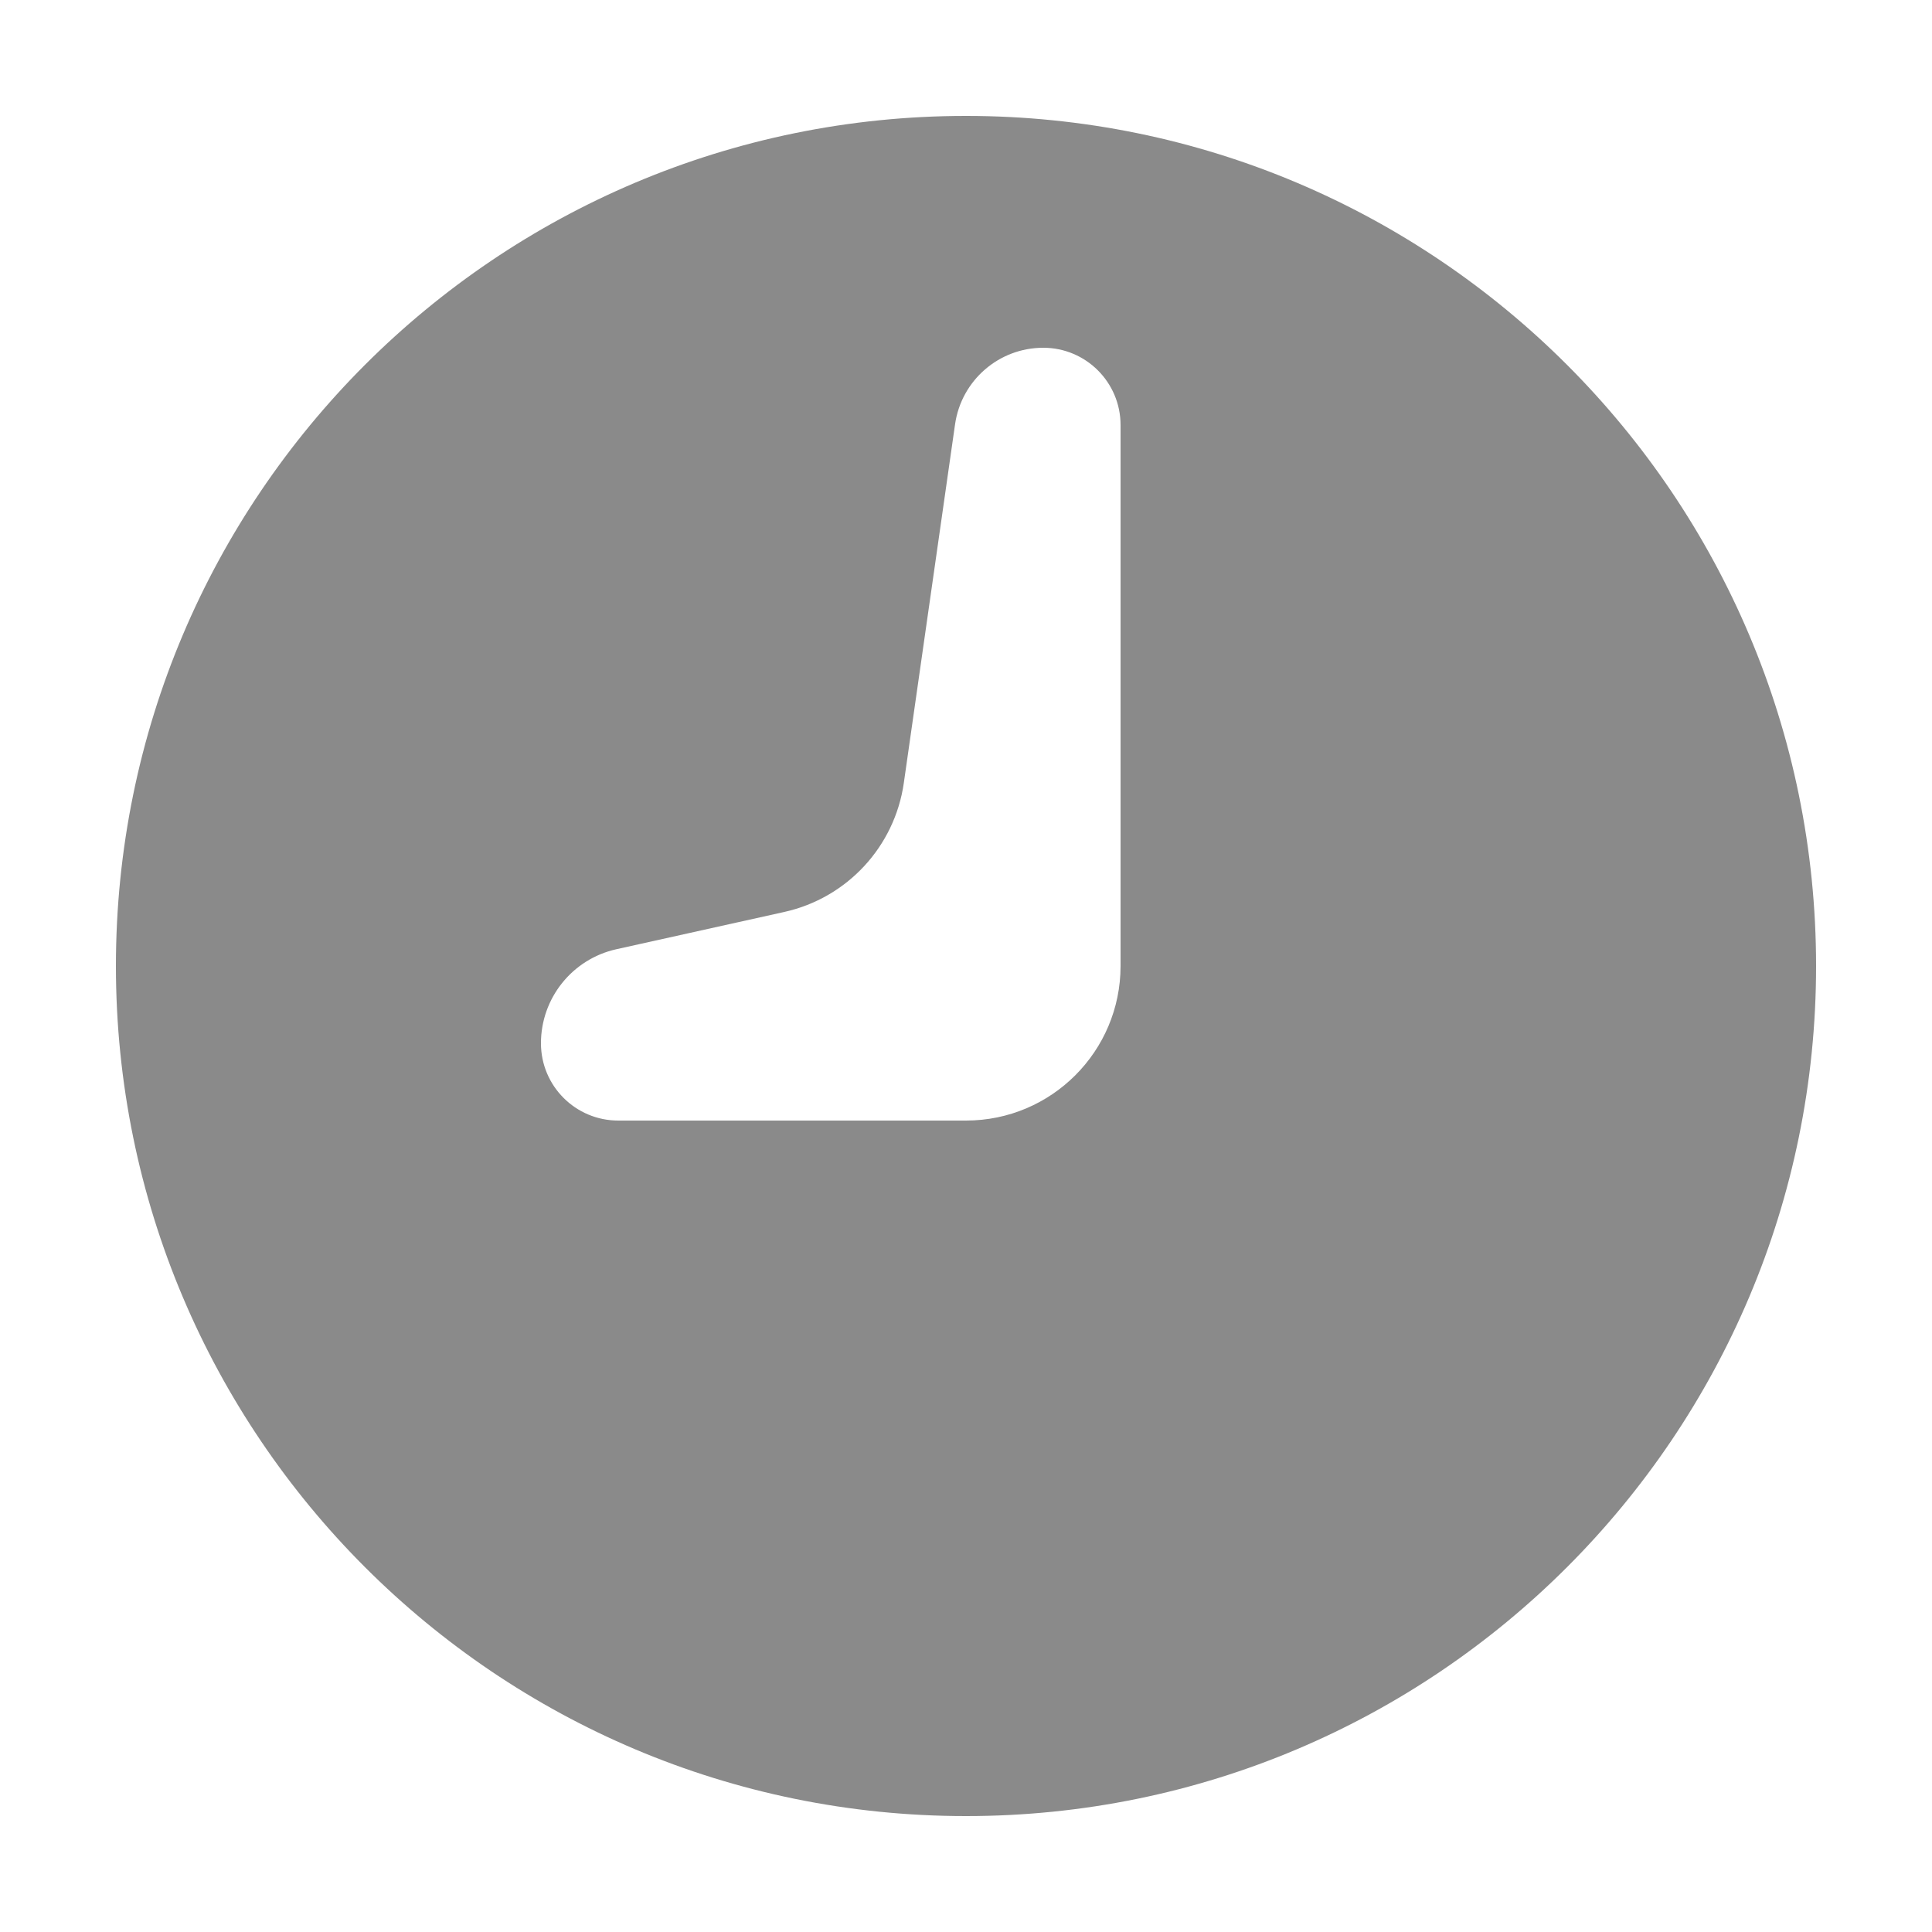
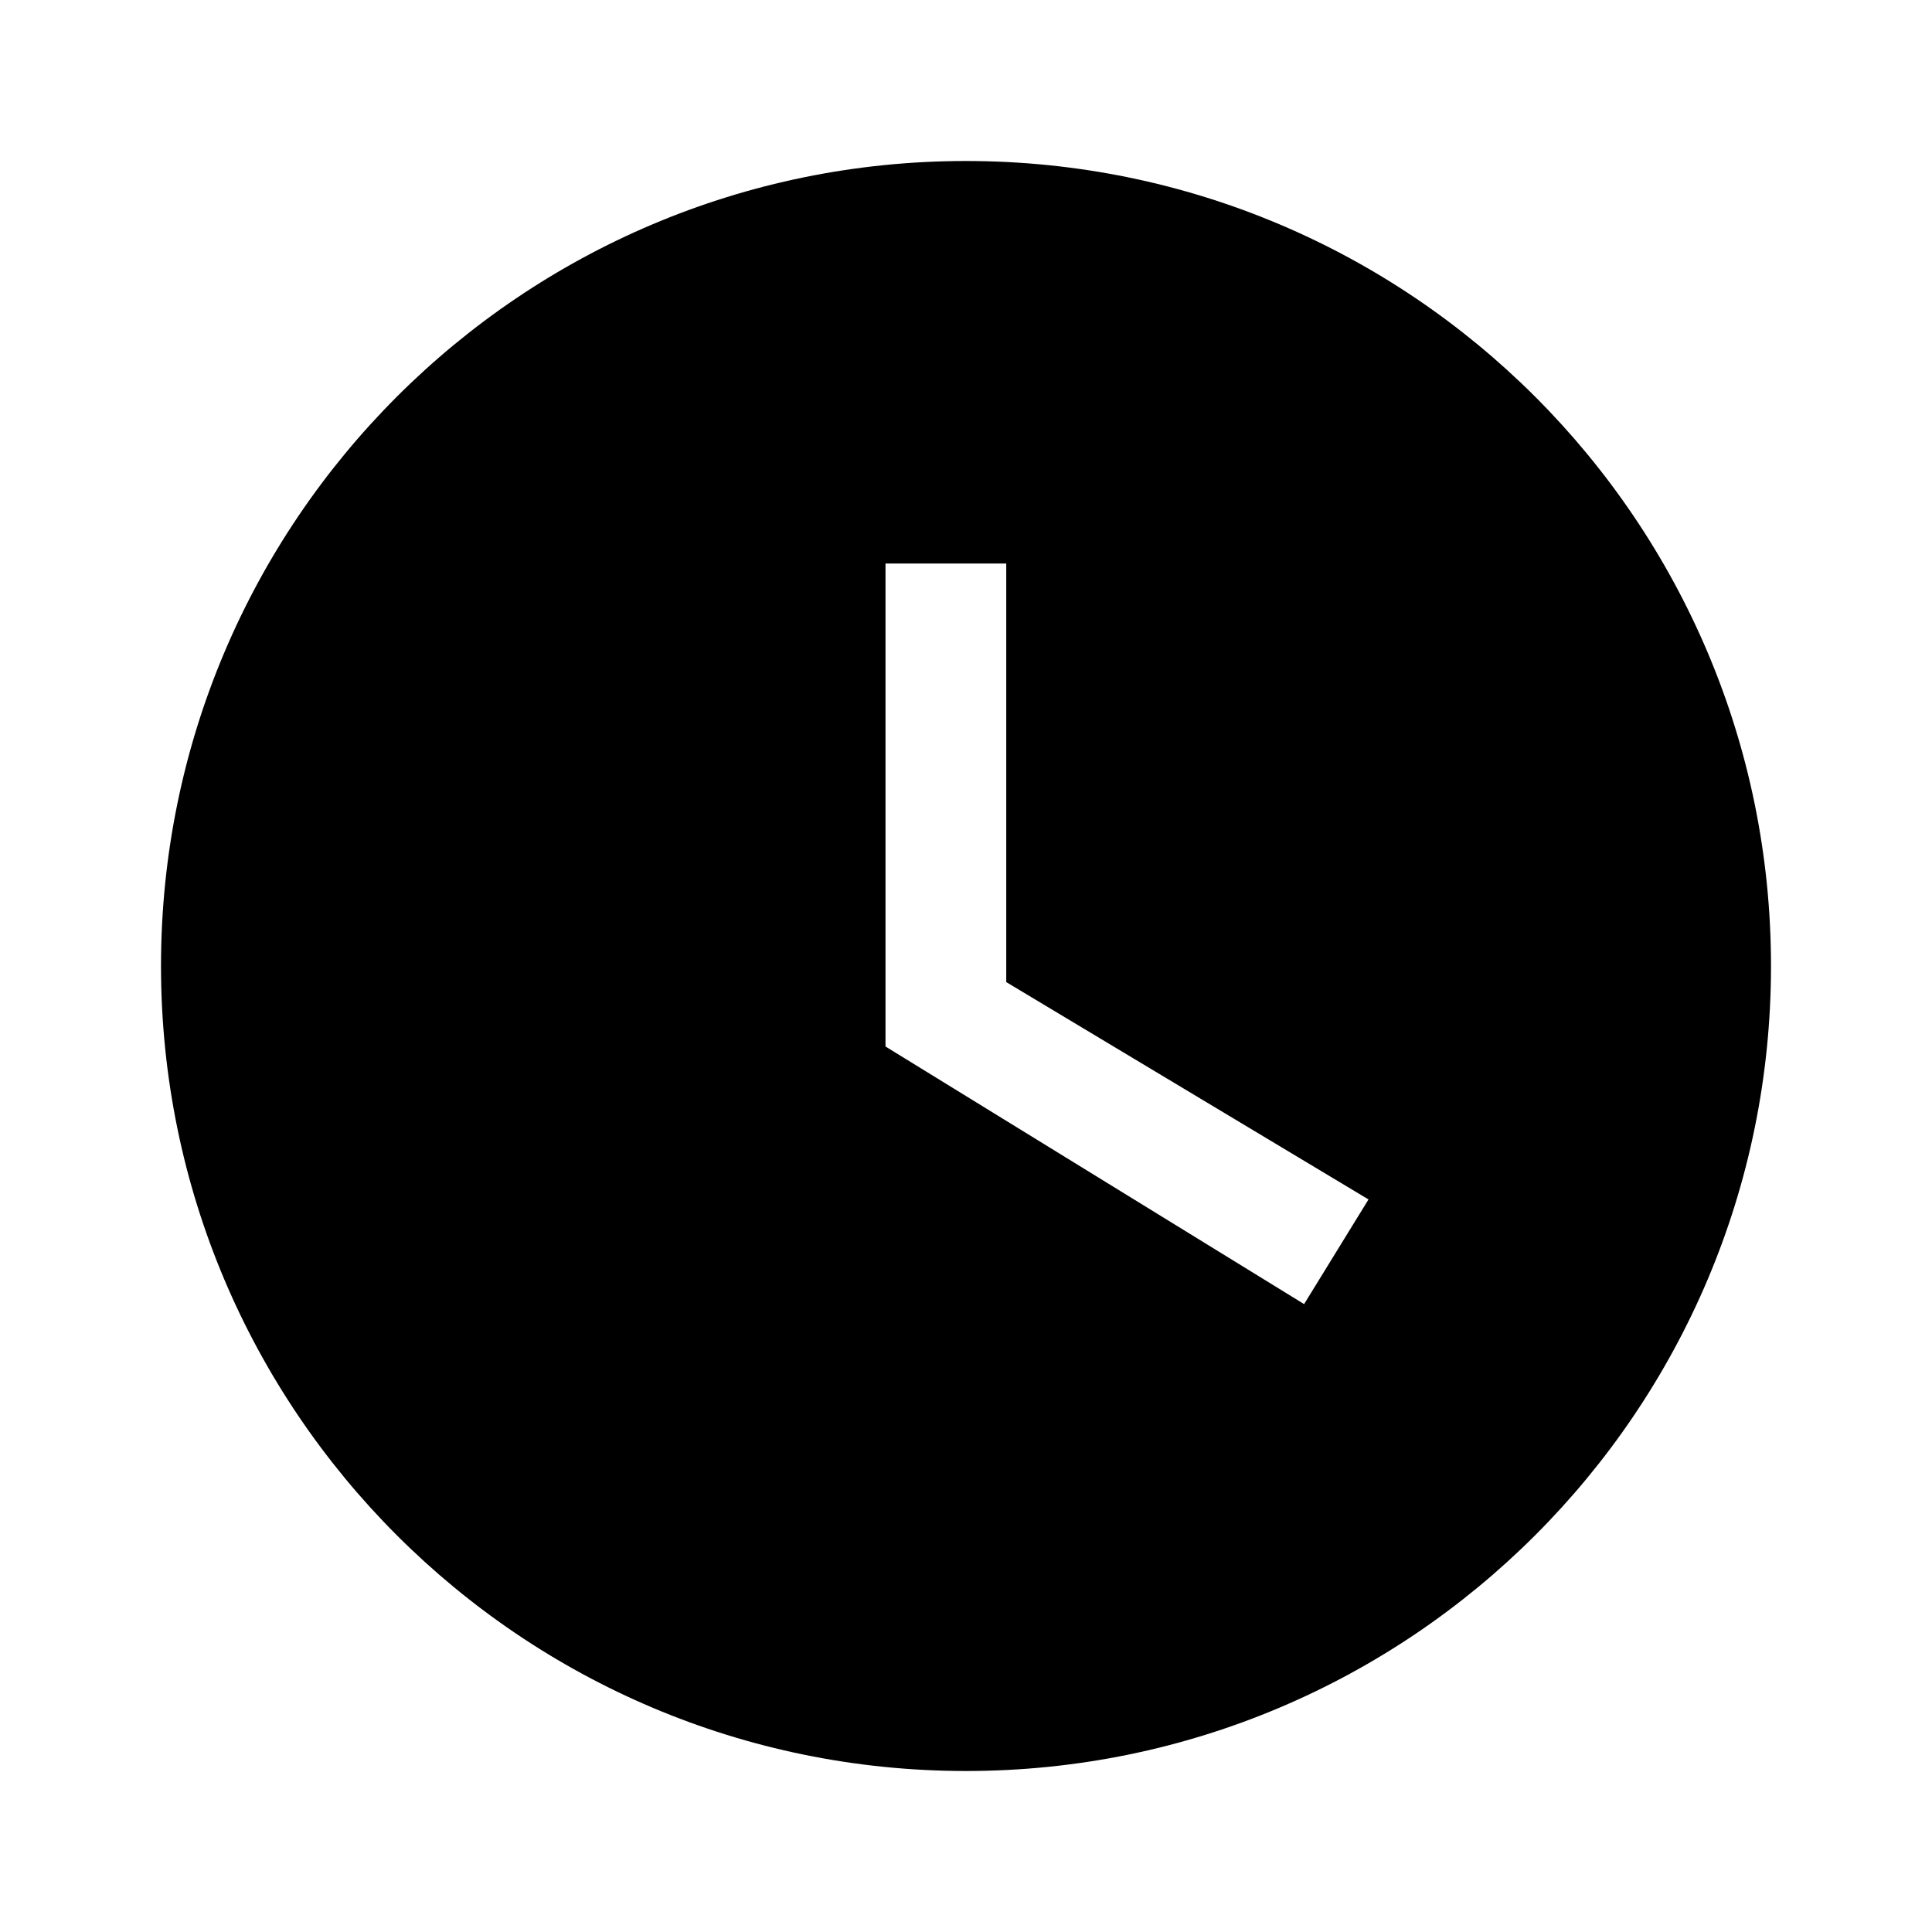
- <svg xmlns="http://www.w3.org/2000/svg" t="1574948745815" class="icon" viewBox="0 0 1024 1024" version="1.1" p-id="7824" width="32" height="32">
-   <defs>
-     <style type="text/css" />
-   </defs>
-   <path d="M512 962.56C263.168 962.56 61.44 760.832 61.44 512S263.168 61.44 512 61.44s450.56 201.728 450.56 450.56-201.728 450.56-450.56 450.56z m0-368.64a81.92 81.92 0 0 0 81.92-81.92V225.28a40.96 40.96 0 0 0-40.96-40.96c-23.511 0-43.418 17.285-46.756 40.55l-27.156 190.075a81.92 81.92 0 0 1-63.324 68.403l-89.027 19.763A51.057 51.057 0 0 0 286.72 552.96a40.96 40.96 0 0 0 40.96 40.96h184.32z" p-id="7825" fill="#8a8a8a" />
+ <svg xmlns="http://www.w3.org/2000/svg" version="1.1" width="24" height="24" viewBox="0 0 24 24">
+   <path d="M12,2A10,10 0 0,0 2,12A10,10 0 0,0 12,22A10,10 0 0,0 22,12A10,10 0 0,0 12,2M16.2,16.2L11,13V7H12.5V12.2L17,14.9L16.2,16.2Z" />
</svg>
